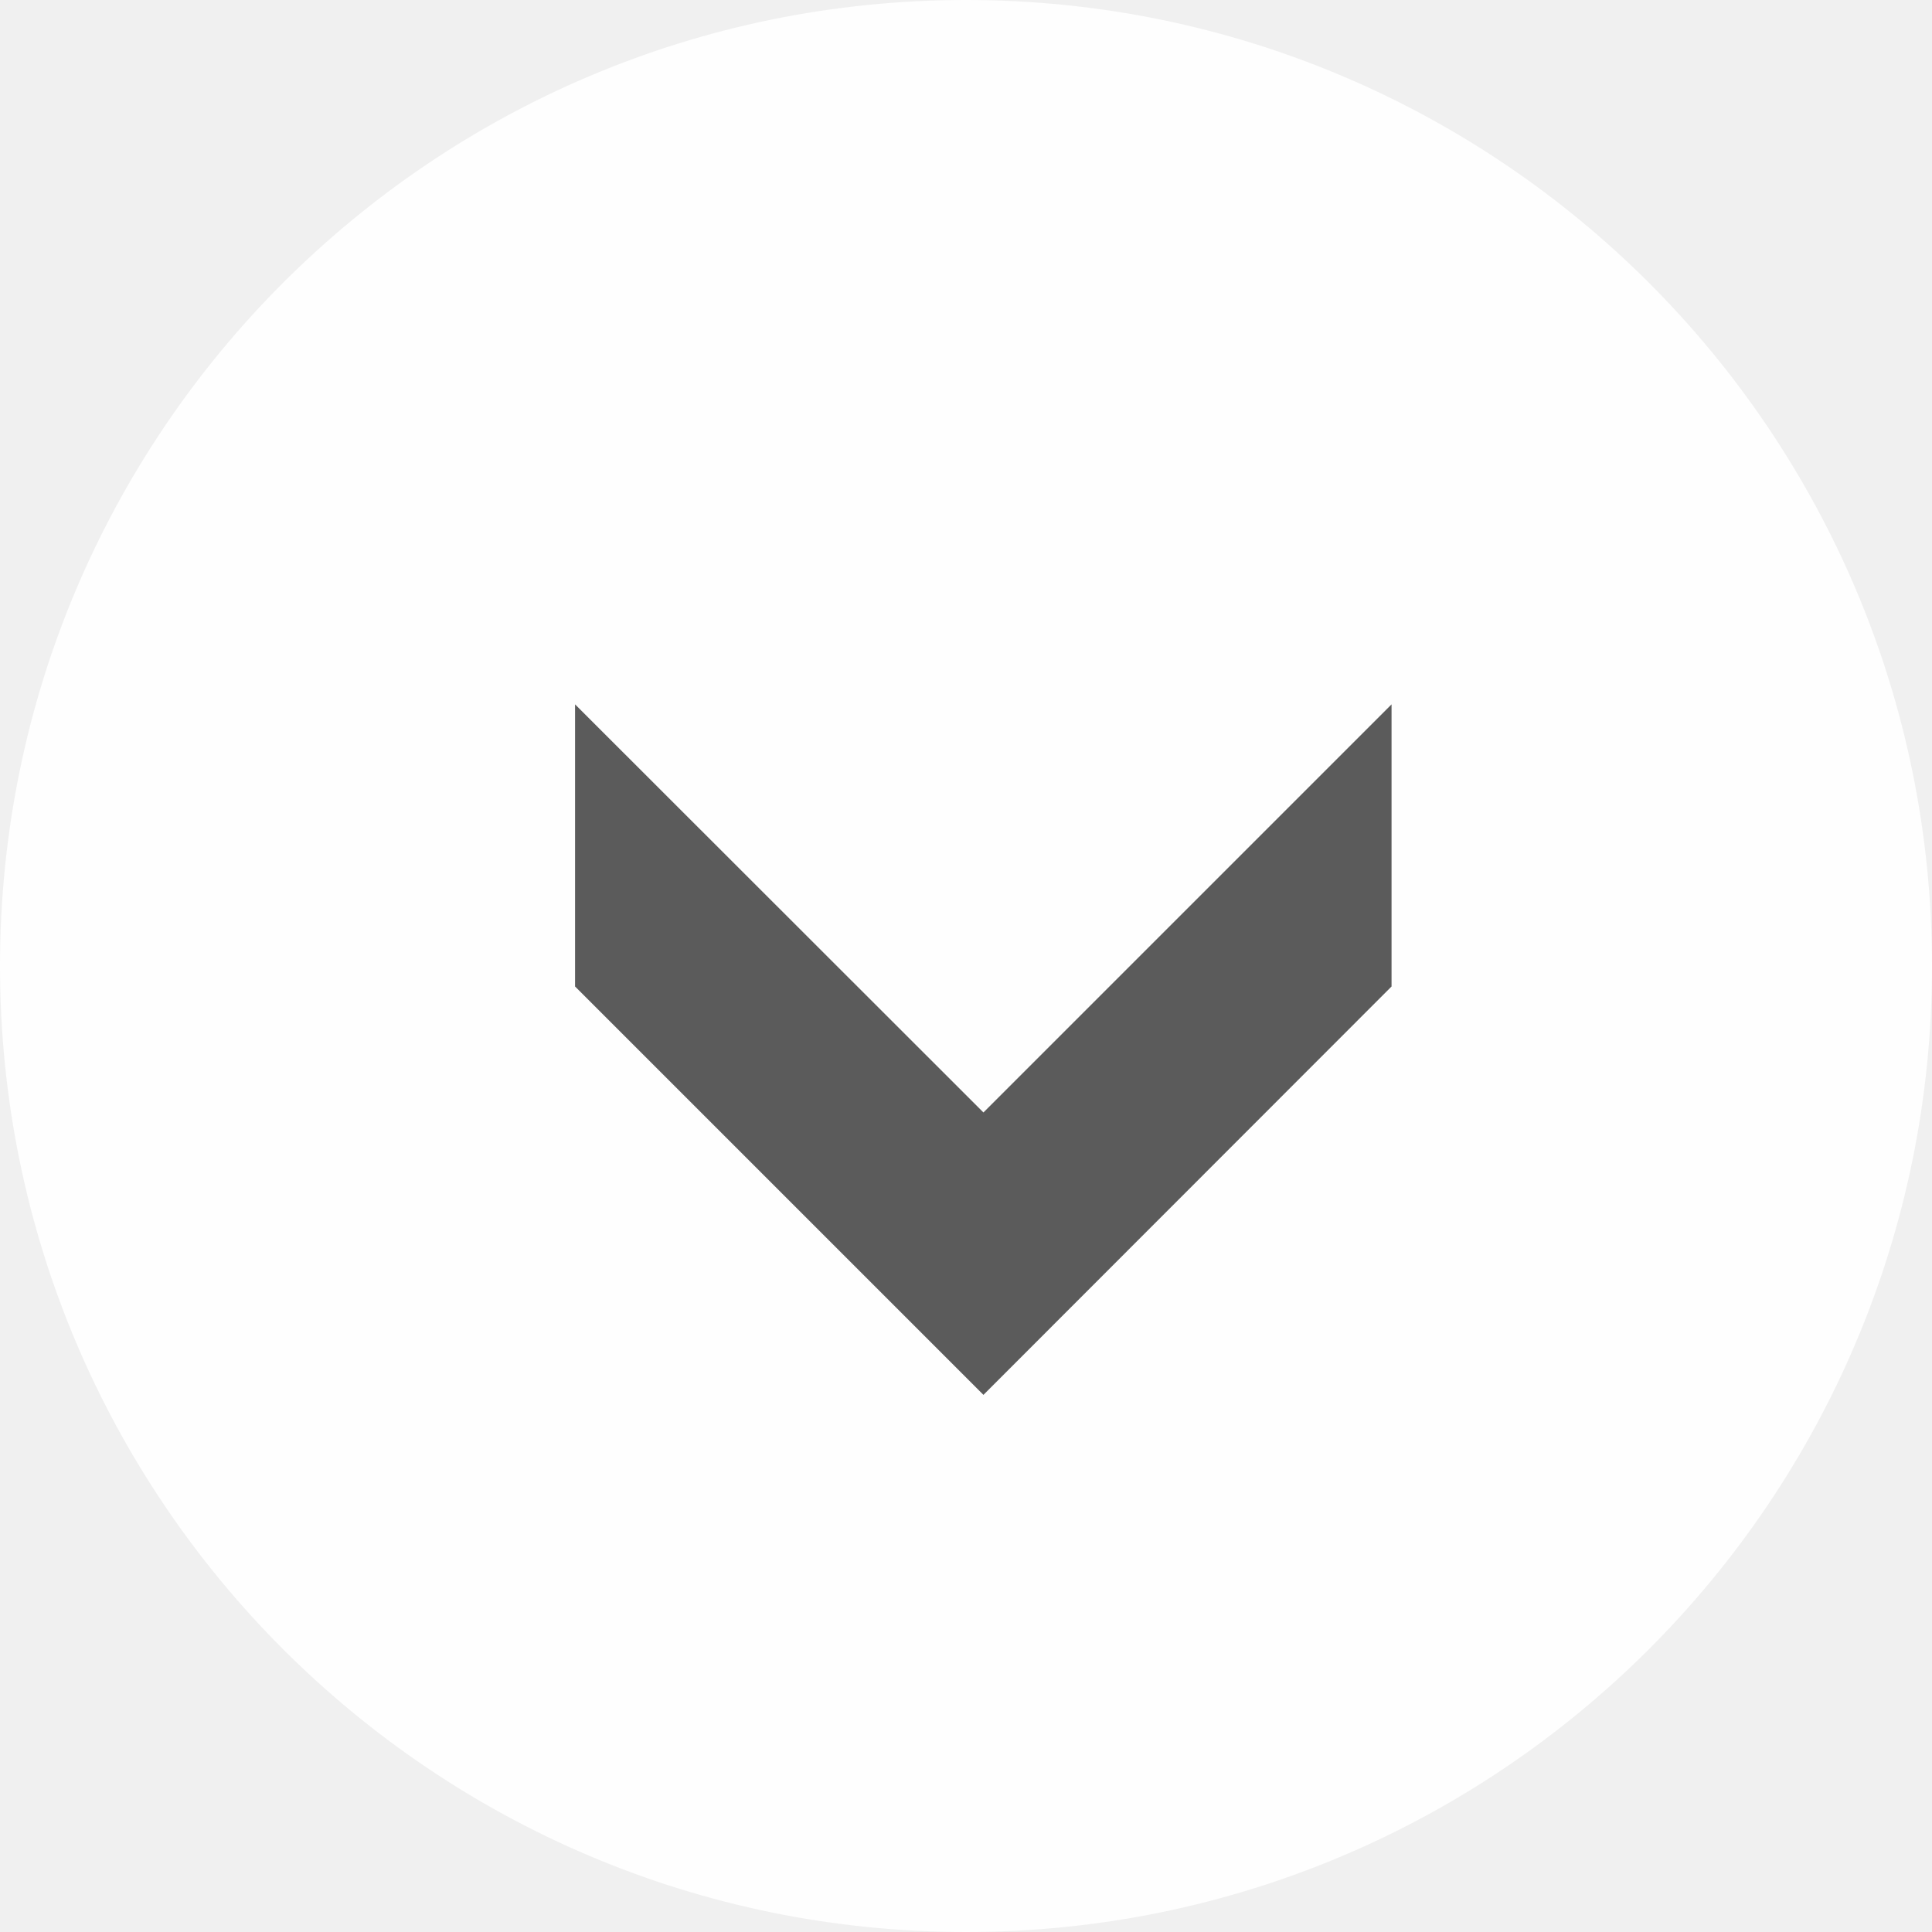
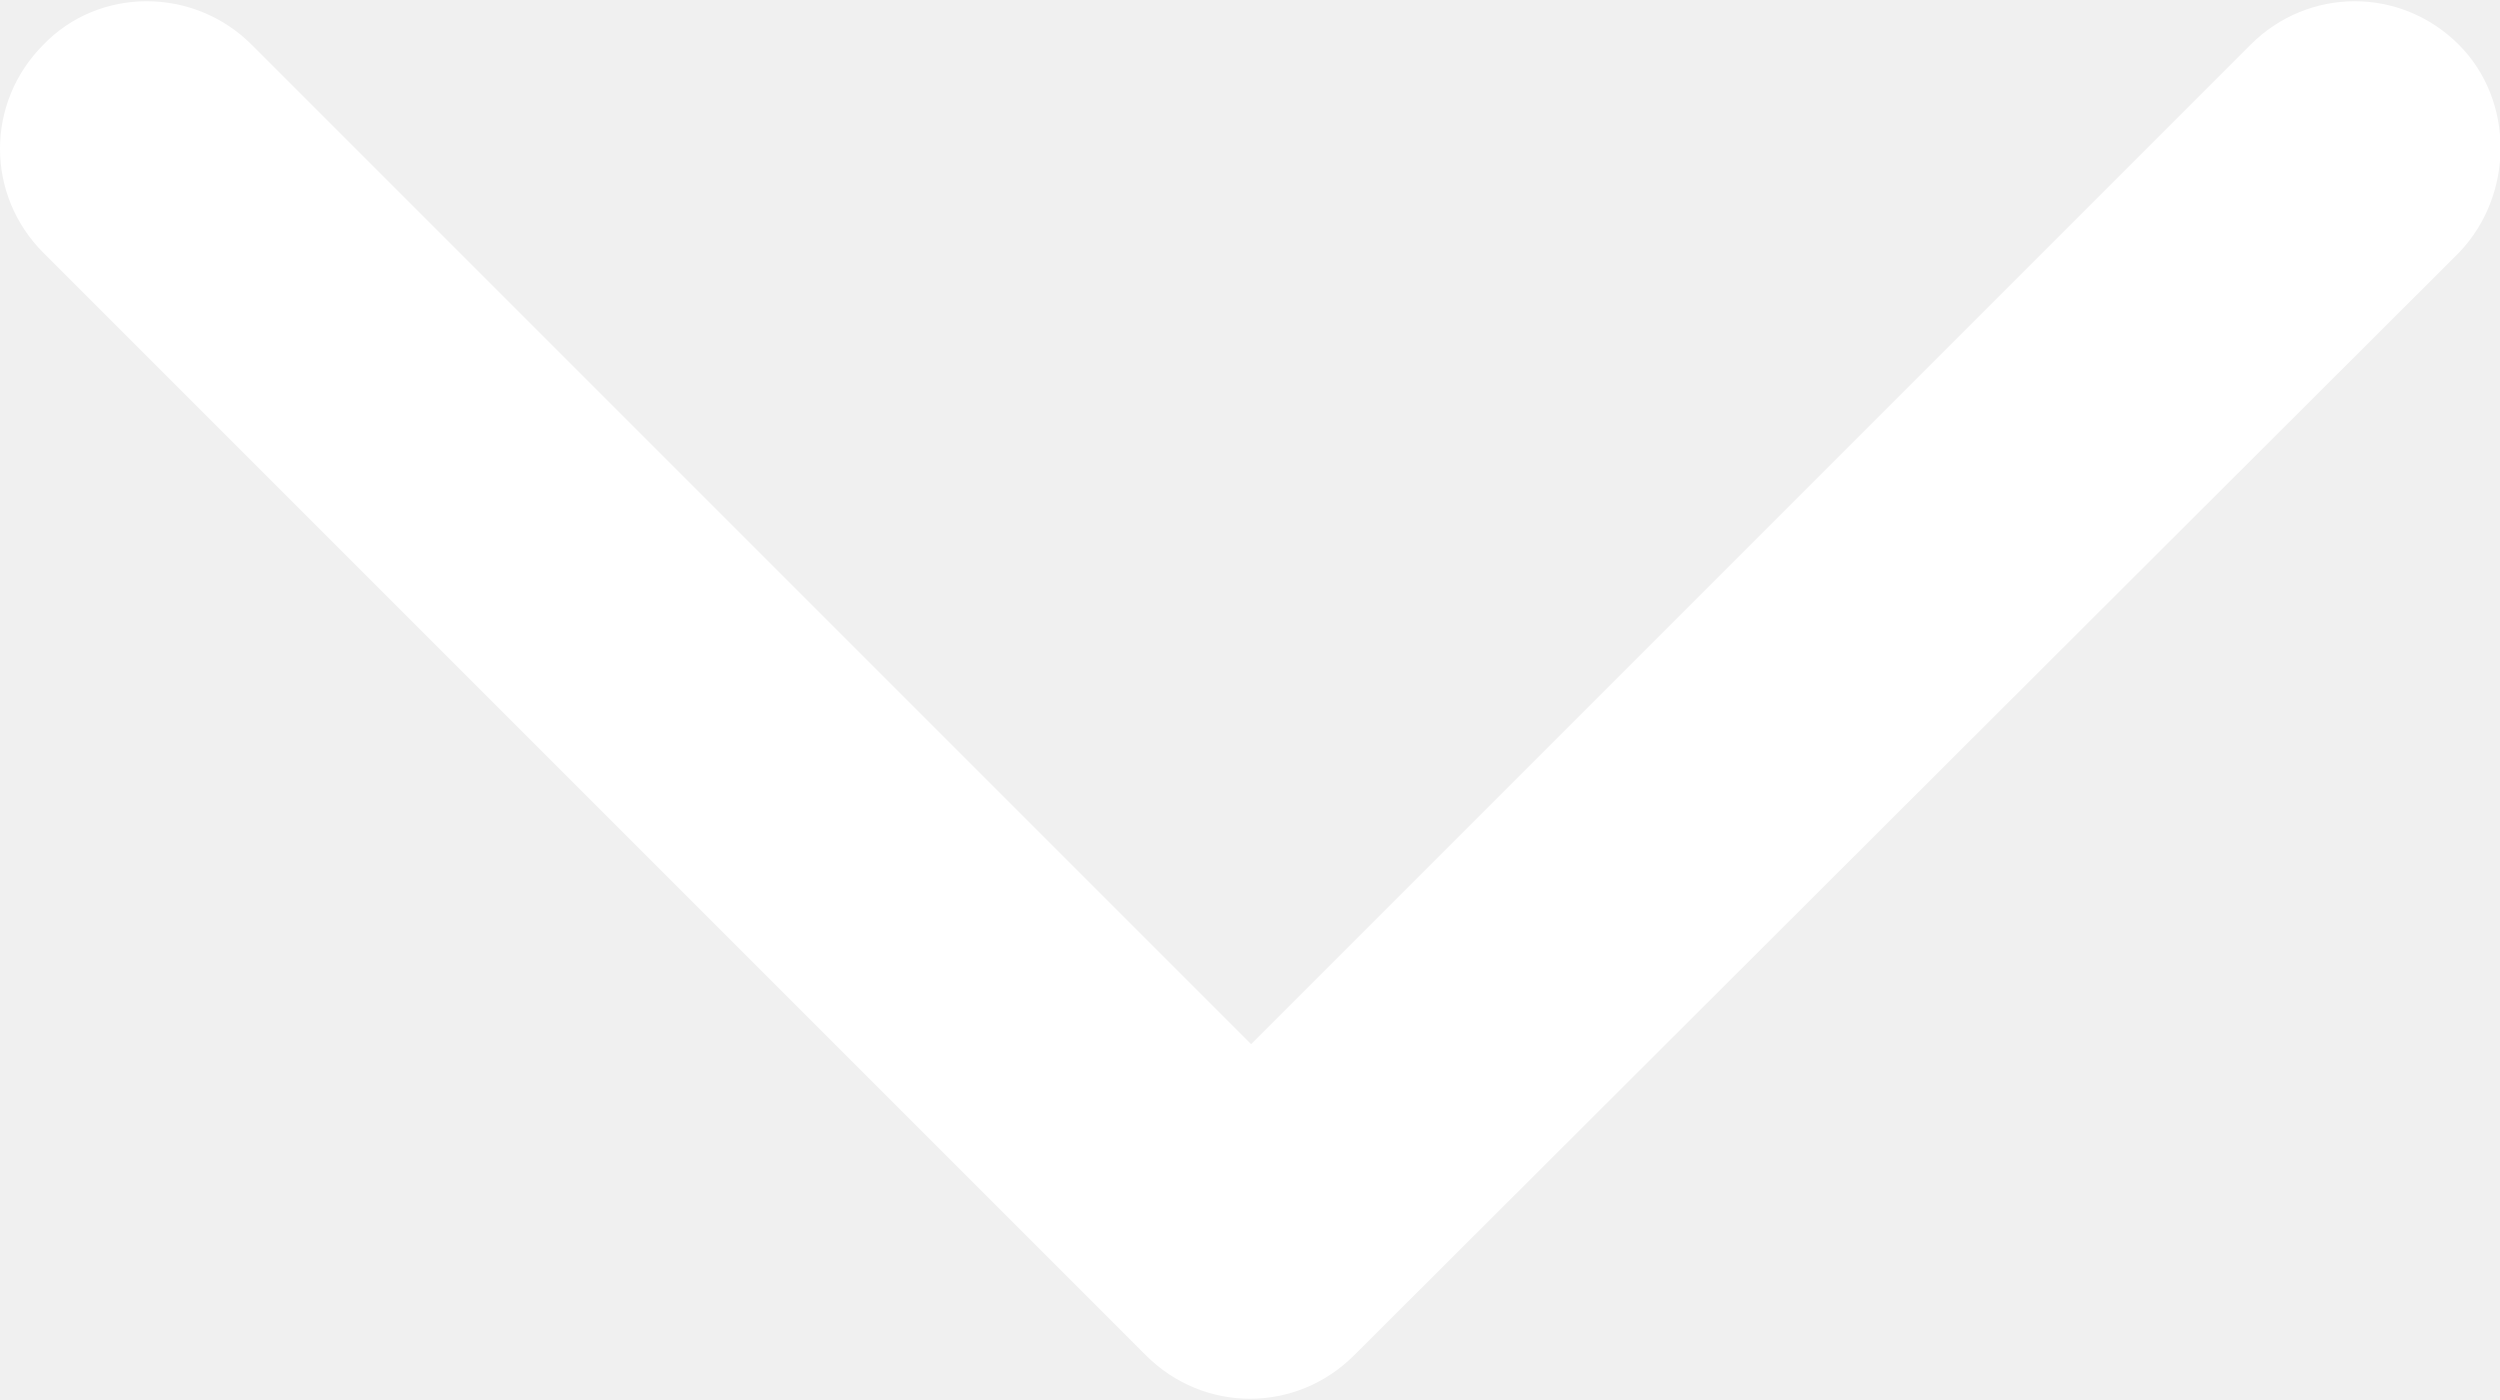
- <svg xmlns="http://www.w3.org/2000/svg" xml:space="preserve" width="270px" height="270px" version="1.1" style="shape-rendering:geometricPrecision; text-rendering:geometricPrecision; image-rendering:optimizeQuality; fill-rule:evenodd; clip-rule:evenodd" viewBox="0 0 69.78 69.78">
+ <svg xmlns="http://www.w3.org/2000/svg" xml:space="preserve" width="25px" height="14px" version="1.1" style="shape-rendering:geometricPrecision; text-rendering:geometricPrecision; image-rendering:optimizeQuality; fill-rule:evenodd; clip-rule:evenodd" viewBox="0 0 11.27 6.3" enable-background="new 0 0 32 32">
  <defs>
    <style type="text/css">
   
-     .fil0 {fill:#FEFEFE;fill-rule:nonzero}
-     .fil1 {fill:#5B5B5B;fill-rule:nonzero}
+     .str0 {stroke:white;stroke-width:0.21;stroke-miterlimit:22.926}
+     .fil0 {fill:white;fill-rule:nonzero}
   
  </style>
  </defs>
  <g id="Ebene_x0020_1">
-     <path class="fil0" d="M69.78 34.89c0,-19.27 -15.62,-34.89 -34.89,-34.89 -19.27,0 -34.89,15.62 -34.89,34.89 0,19.27 15.62,34.89 34.89,34.89 19.27,0 34.89,-15.62 34.89,-34.89z" />
-     <polygon class="fil1" points="35.52,40.18 20.77,25.44 20.77,35.63 35.52,50.38 50.26,35.63 50.26,25.44 " />
+     <g id="_2333900390800">
+       <path id="Expand_More" class="fil0 str0" d="M10.22 0.27l-4.58 4.58 -4.58 -4.58c-0.22,-0.22 -0.58,-0.22 -0.79,0 -0.22,0.22 -0.22,0.57 0,0.79l4.97 4.97 0 0 0 0c0.22,0.22 0.57,0.22 0.79,0l4.98 -4.97c0.21,-0.22 0.21,-0.58 0,-0.79 -0.22,-0.22 -0.57,-0.22 -0.79,0z" />
+       <g>
+    </g>
+       <g>
+    </g>
+       <g>
+    </g>
+       <g>
+    </g>
+       <g>
+    </g>
+       <g>
+    </g>
+     </g>
  </g>
</svg>
